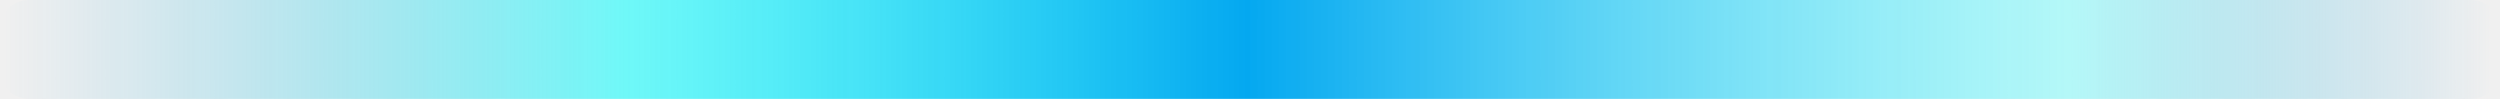
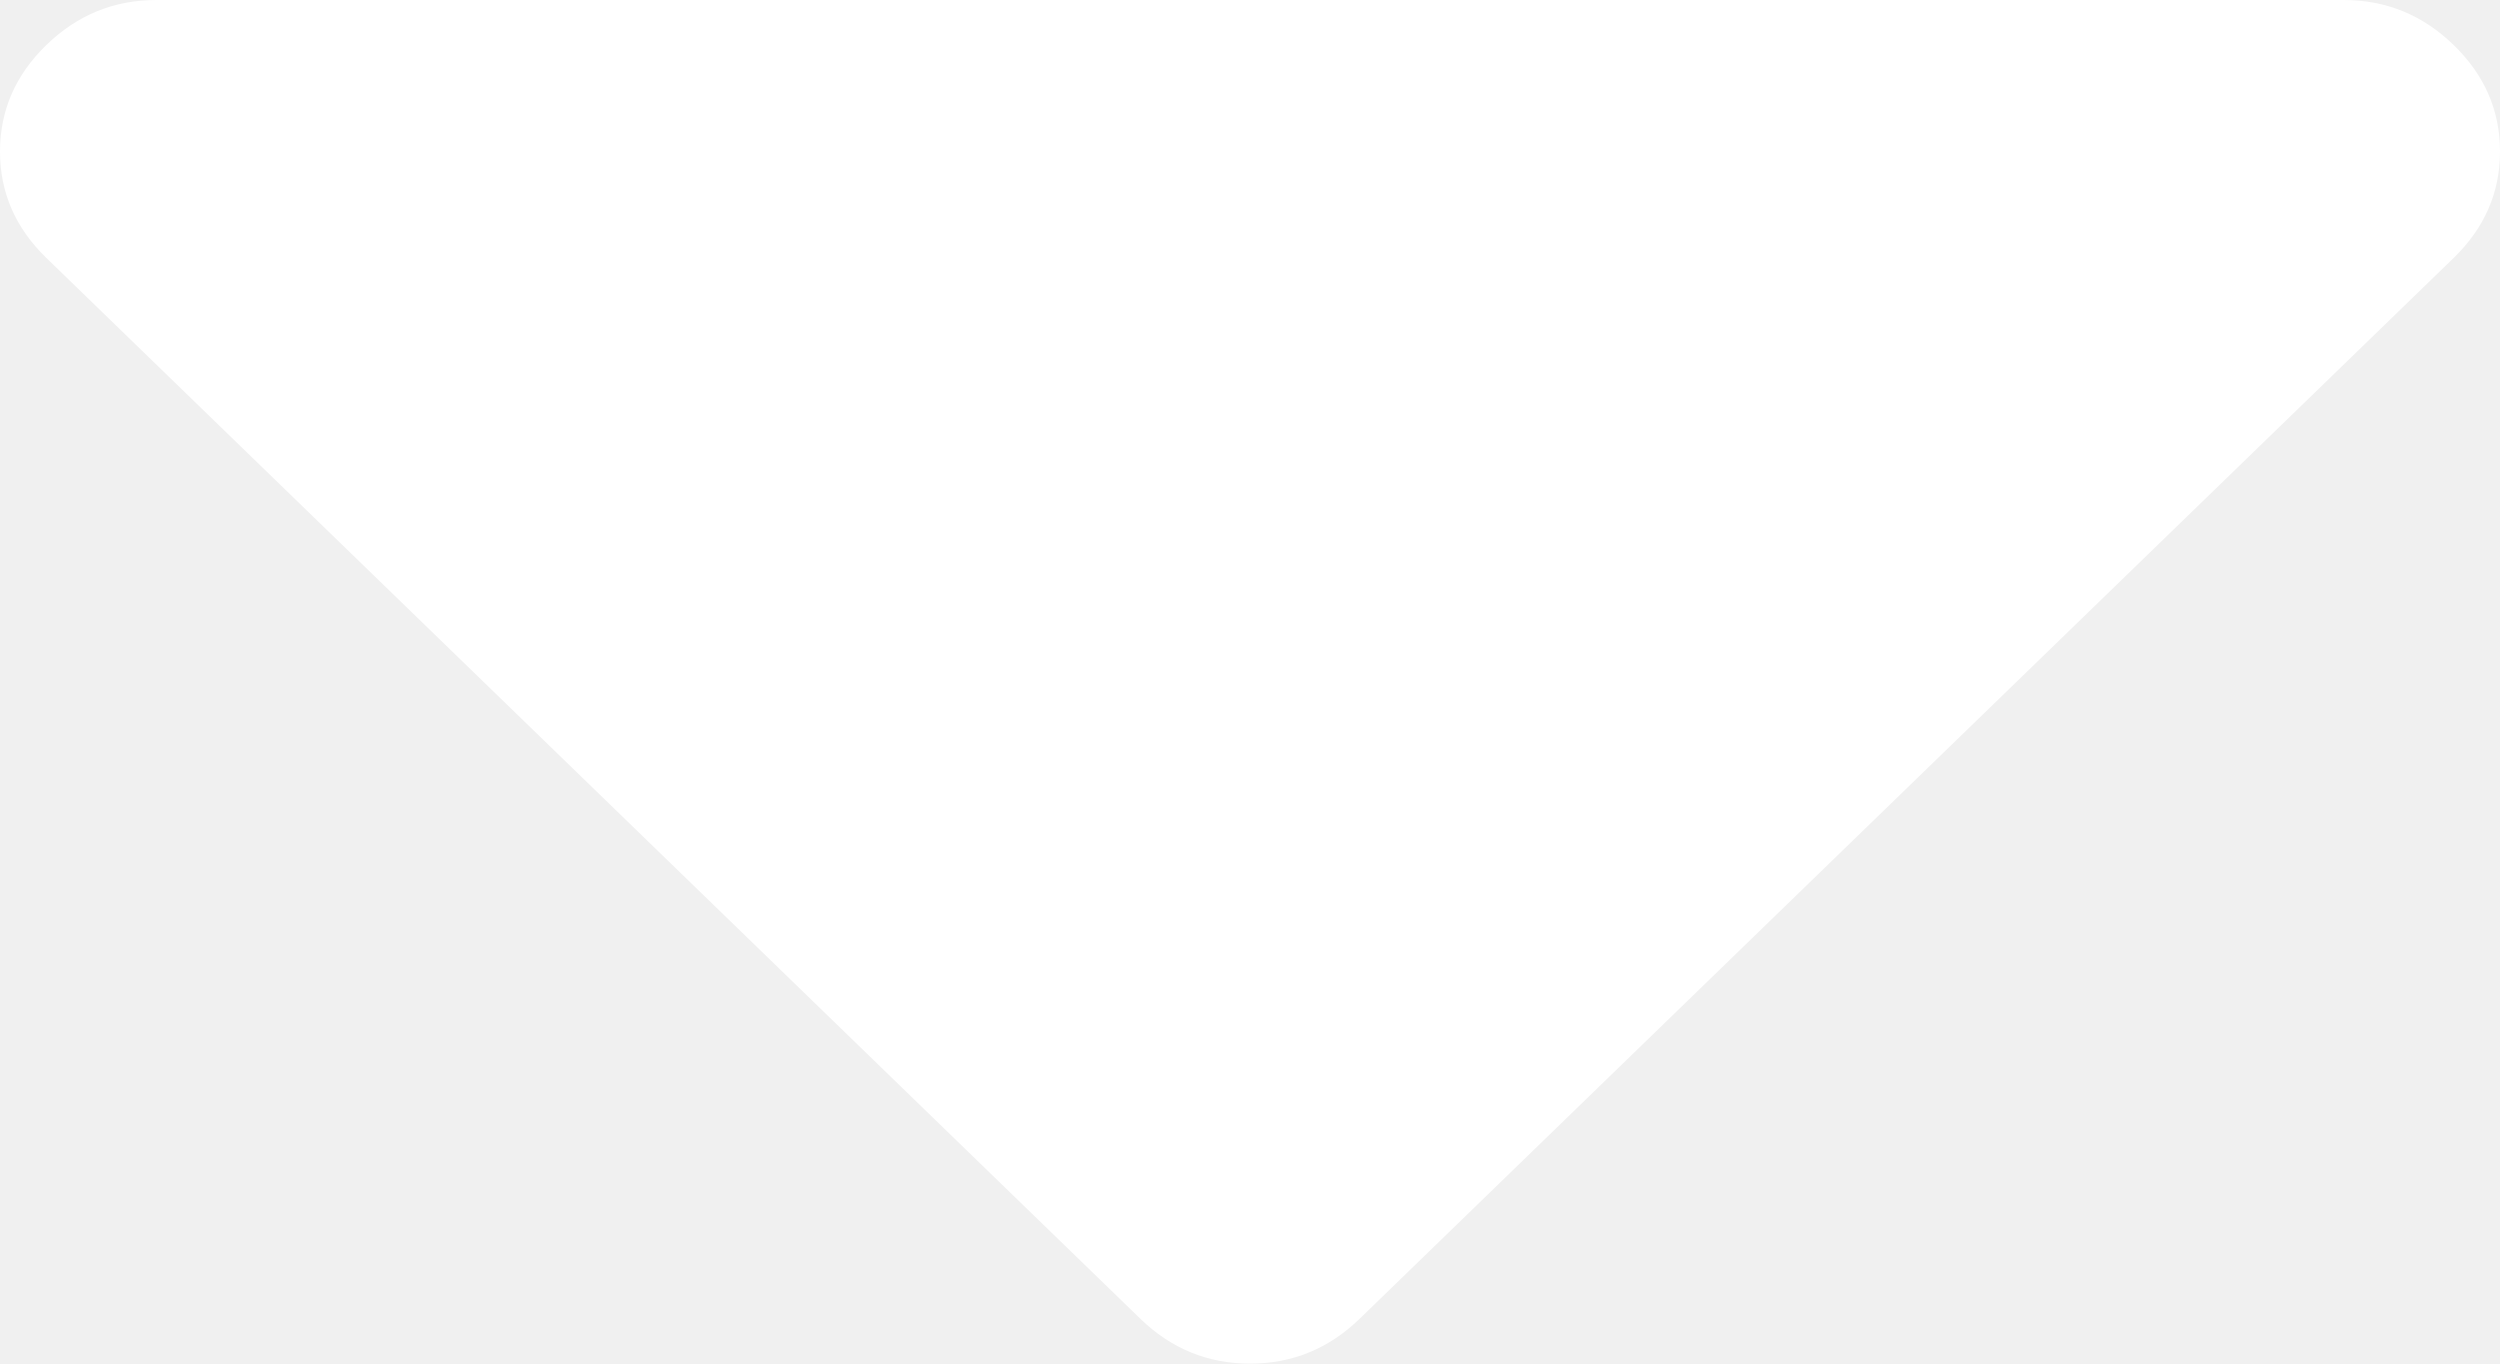
- <svg xmlns="http://www.w3.org/2000/svg" version="1.1" width="430px" height="17px">
+ <svg xmlns="http://www.w3.org/2000/svg" version="1.1" width="11px" height="6px">
  <defs>
-     <linearGradient gradientUnits="userSpaceOnUse" x1="0.569" y1="7.873" x2="428.443" y2="7.873" id="LinearGradient221">
-       <stop id="Stop222" stop-color="#1e98d7" stop-opacity="0" offset="0" />
-       <stop id="Stop223" stop-color="#00ffff" stop-opacity="0.537" offset="0.25" />
-       <stop id="Stop224" stop-color="#02a7f0" stop-opacity="0.992" offset="0.5" />
-       <stop id="Stop225" stop-color="#80ffff" stop-opacity="0.537" offset="0.83" />
-       <stop id="Stop226" stop-color="#1e98d7" stop-opacity="0" offset="1" />
-     </linearGradient>
    <pattern id="BGPattern" patternUnits="userSpaceOnUse" alignment="0 0" imageRepeat="None" />
-     <mask fill="white" id="Clip227">
-       <path d="M 0 12  L 0 5  C 0 2.2  2.2 0  5 0  L 425 0  C 427.8 0  430 2.2  430 5  L 430 12  C 430 14.8  427.8 17  425 17  L 5 17  C 2.2 17  0 14.8  0 12  Z " fill-rule="evenodd" />
+     <mask fill="white" id="Clip28">
+       <path d="M 10.796 0.198  C 10.932 0.33  11 0.486  11 0.667  C 11 0.847  10.932 1.003  10.796 1.135  L 5.983 5.802  C 5.847 5.934  5.686 6  5.5 6  C 5.314 6  5.153 5.934  5.017 5.802  L 0.204 1.135  C 0.068 1.003  0 0.847  0 0.667  C 0 0.486  0.068 0.33  0.204 0.198  C 0.34 0.066  0.501 0  0.688 0  L 10.312 0  C 10.499 0  10.66 0.066  10.796 0.198  Z " fill-rule="evenodd" />
    </mask>
  </defs>
-   <g transform="matrix(1 0 0 1 -42 -95 )">
-     <path d="M 0 12  L 0 5  C 0 2.2  2.2 0  5 0  L 425 0  C 427.8 0  430 2.2  430 5  L 430 12  C 430 14.8  427.8 17  425 17  L 5 17  C 2.2 17  0 14.8  0 12  Z " fill-rule="nonzero" fill="url(#LinearGradient221)" stroke="none" transform="matrix(1 0 0 1 42 95 )" class="fill" />
-     <path d="M 0 12  L 0 5  C 0 2.2  2.2 0  5 0  L 425 0  C 427.8 0  430 2.2  430 5  L 430 12  C 430 14.8  427.8 17  425 17  L 5 17  C 2.2 17  0 14.8  0 12  Z " stroke-width="0" stroke-dasharray="0" stroke="rgba(121, 121, 121, 1)" fill="none" transform="matrix(1 0 0 1 42 95 )" class="stroke" mask="url(#Clip227)" />
+   <g transform="matrix(1 0 0 1 -89 -9 )">
+     <path d="M 10.796 0.198  C 10.932 0.33  11 0.486  11 0.667  C 11 0.847  10.932 1.003  10.796 1.135  L 5.983 5.802  C 5.847 5.934  5.686 6  5.5 6  C 5.314 6  5.153 5.934  5.017 5.802  L 0.204 1.135  C 0.068 1.003  0 0.847  0 0.667  C 0 0.486  0.068 0.33  0.204 0.198  C 0.34 0.066  0.501 0  0.688 0  L 10.312 0  C 10.499 0  10.66 0.066  10.796 0.198  Z " fill-rule="nonzero" fill="rgba(255, 255, 255, 1)" stroke="none" transform="matrix(1 0 0 1 89 9 )" class="fill" />
+     <path d="M 10.796 0.198  C 10.932 0.33  11 0.486  11 0.667  C 11 0.847  10.932 1.003  10.796 1.135  L 5.983 5.802  C 5.847 5.934  5.686 6  5.5 6  C 5.314 6  5.153 5.934  5.017 5.802  L 0.204 1.135  C 0.068 1.003  0 0.847  0 0.667  C 0 0.486  0.068 0.33  0.204 0.198  C 0.34 0.066  0.501 0  0.688 0  L 10.312 0  C 10.499 0  10.66 0.066  10.796 0.198  Z " stroke-width="0" stroke-dasharray="0" stroke="rgba(255, 255, 255, 0)" fill="none" transform="matrix(1 0 0 1 89 9 )" class="stroke" mask="url(#Clip28)" />
  </g>
</svg>
